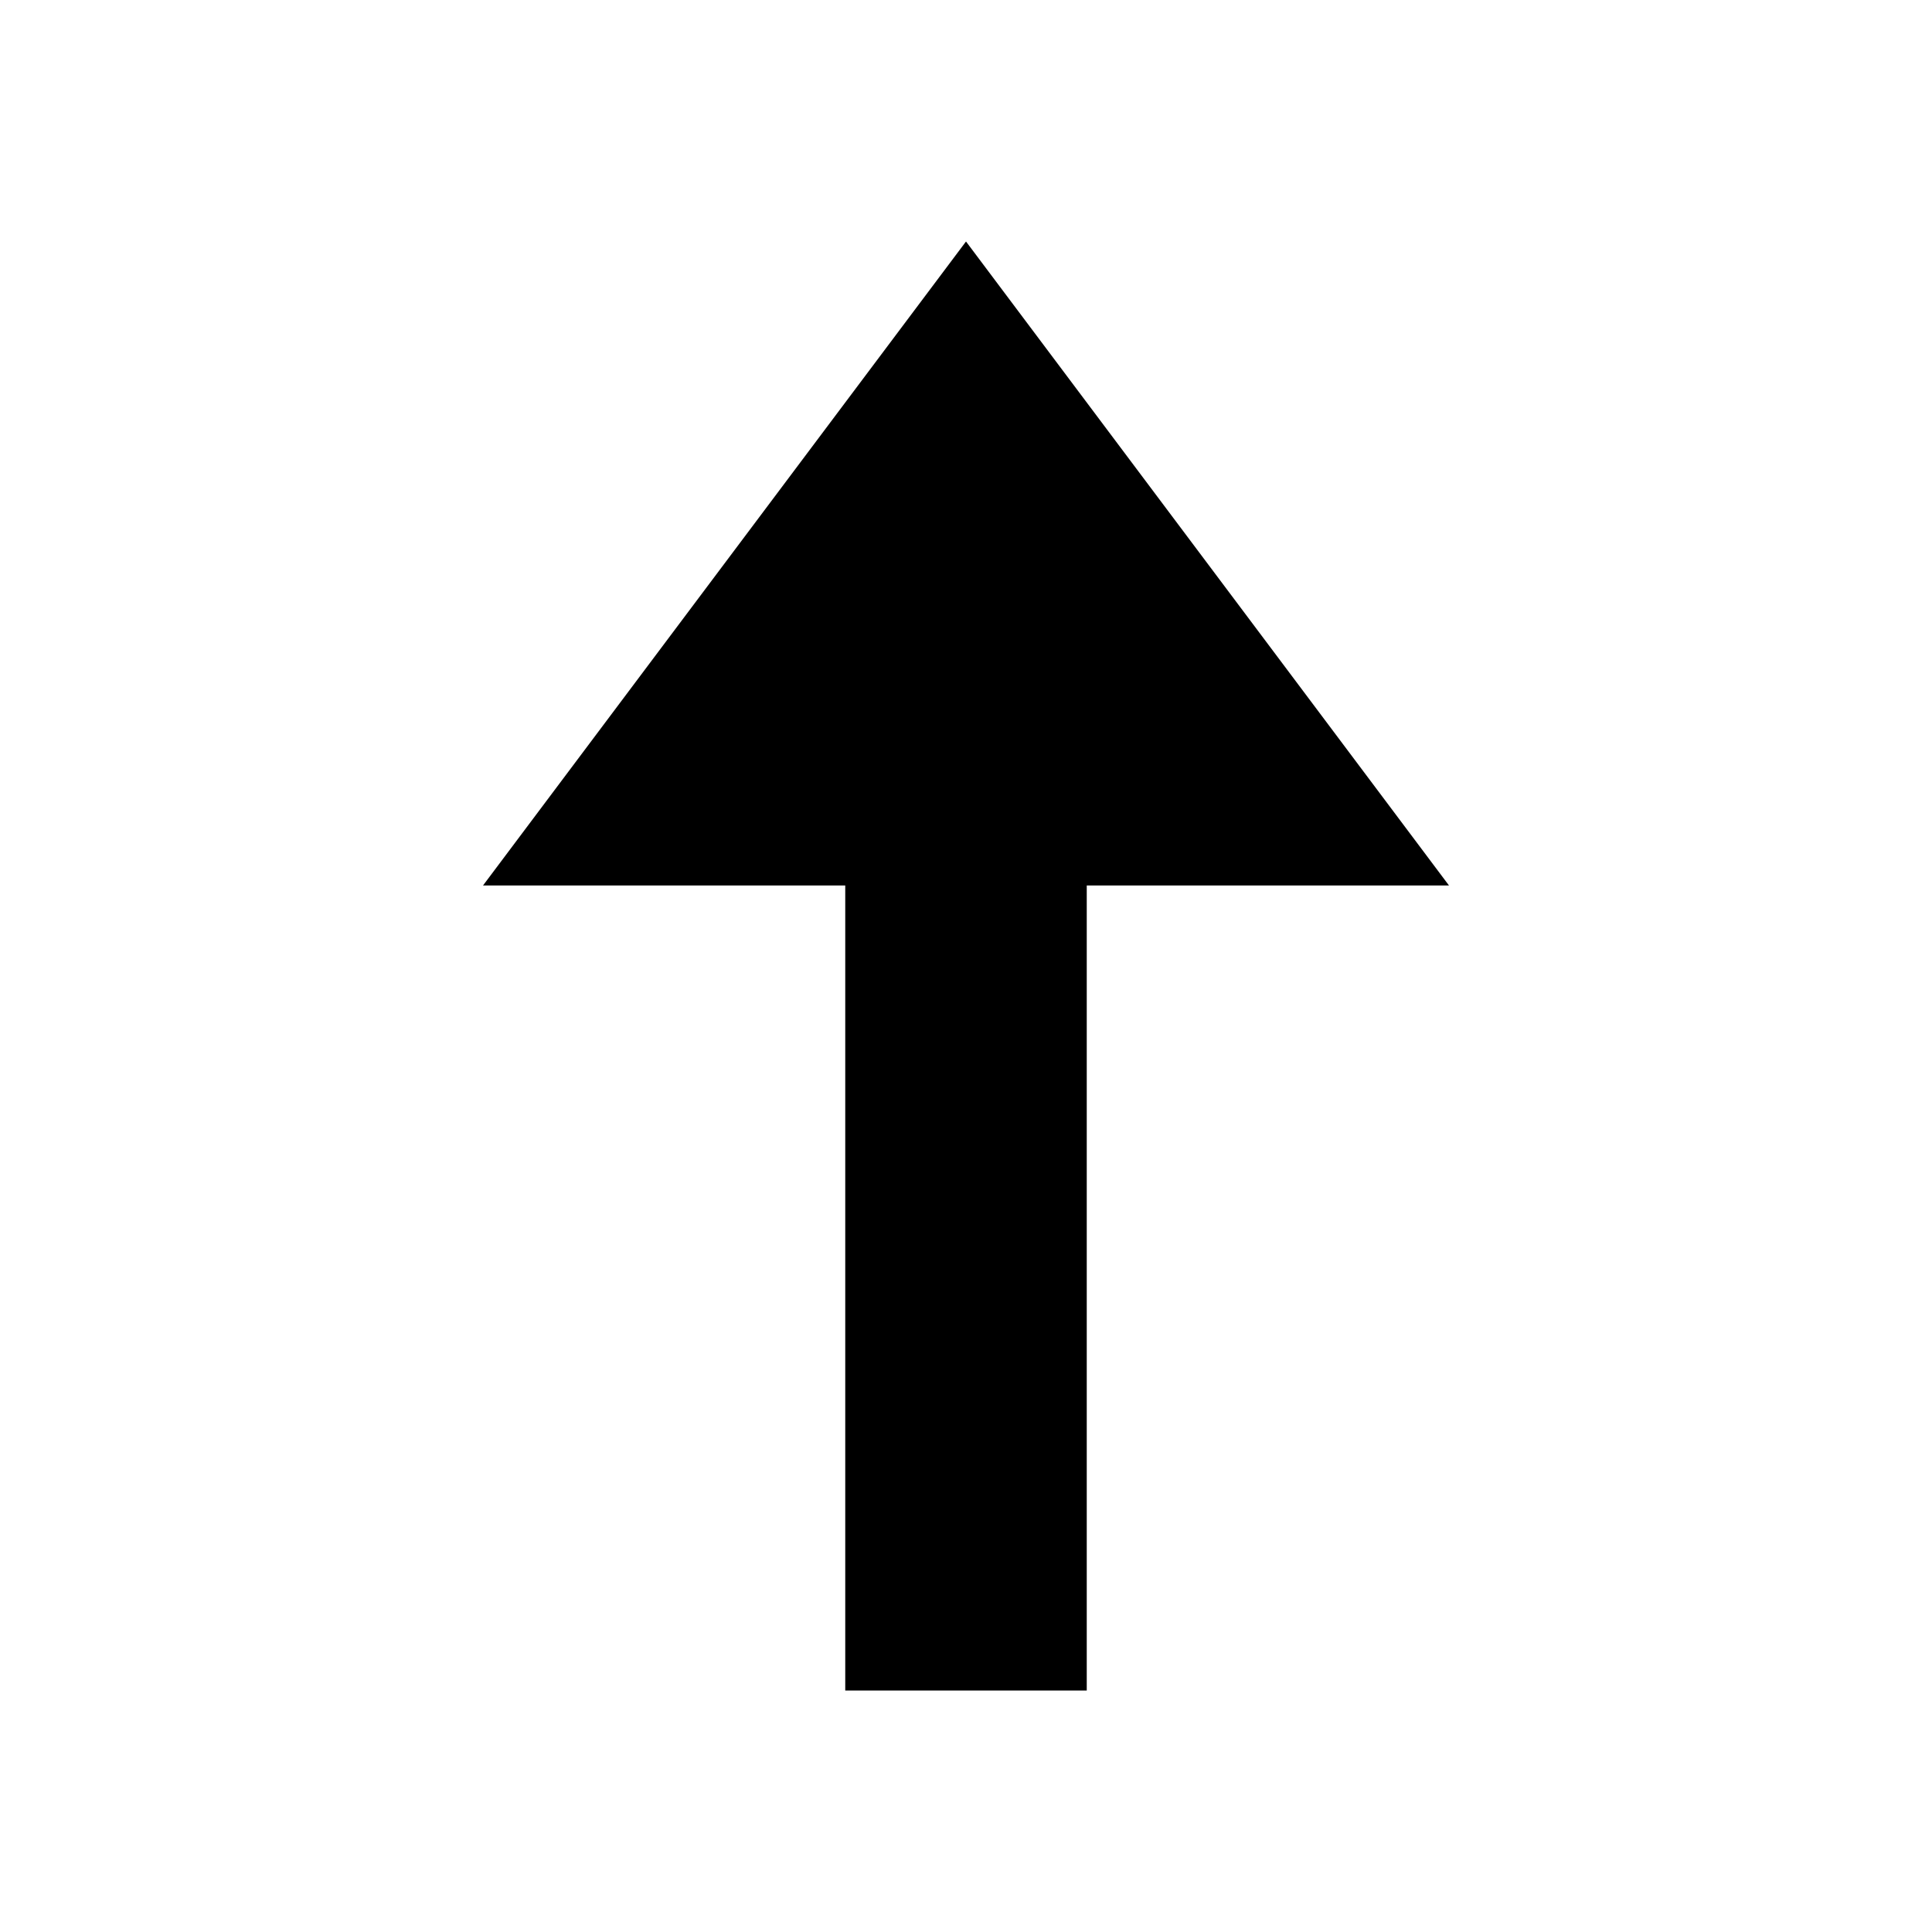
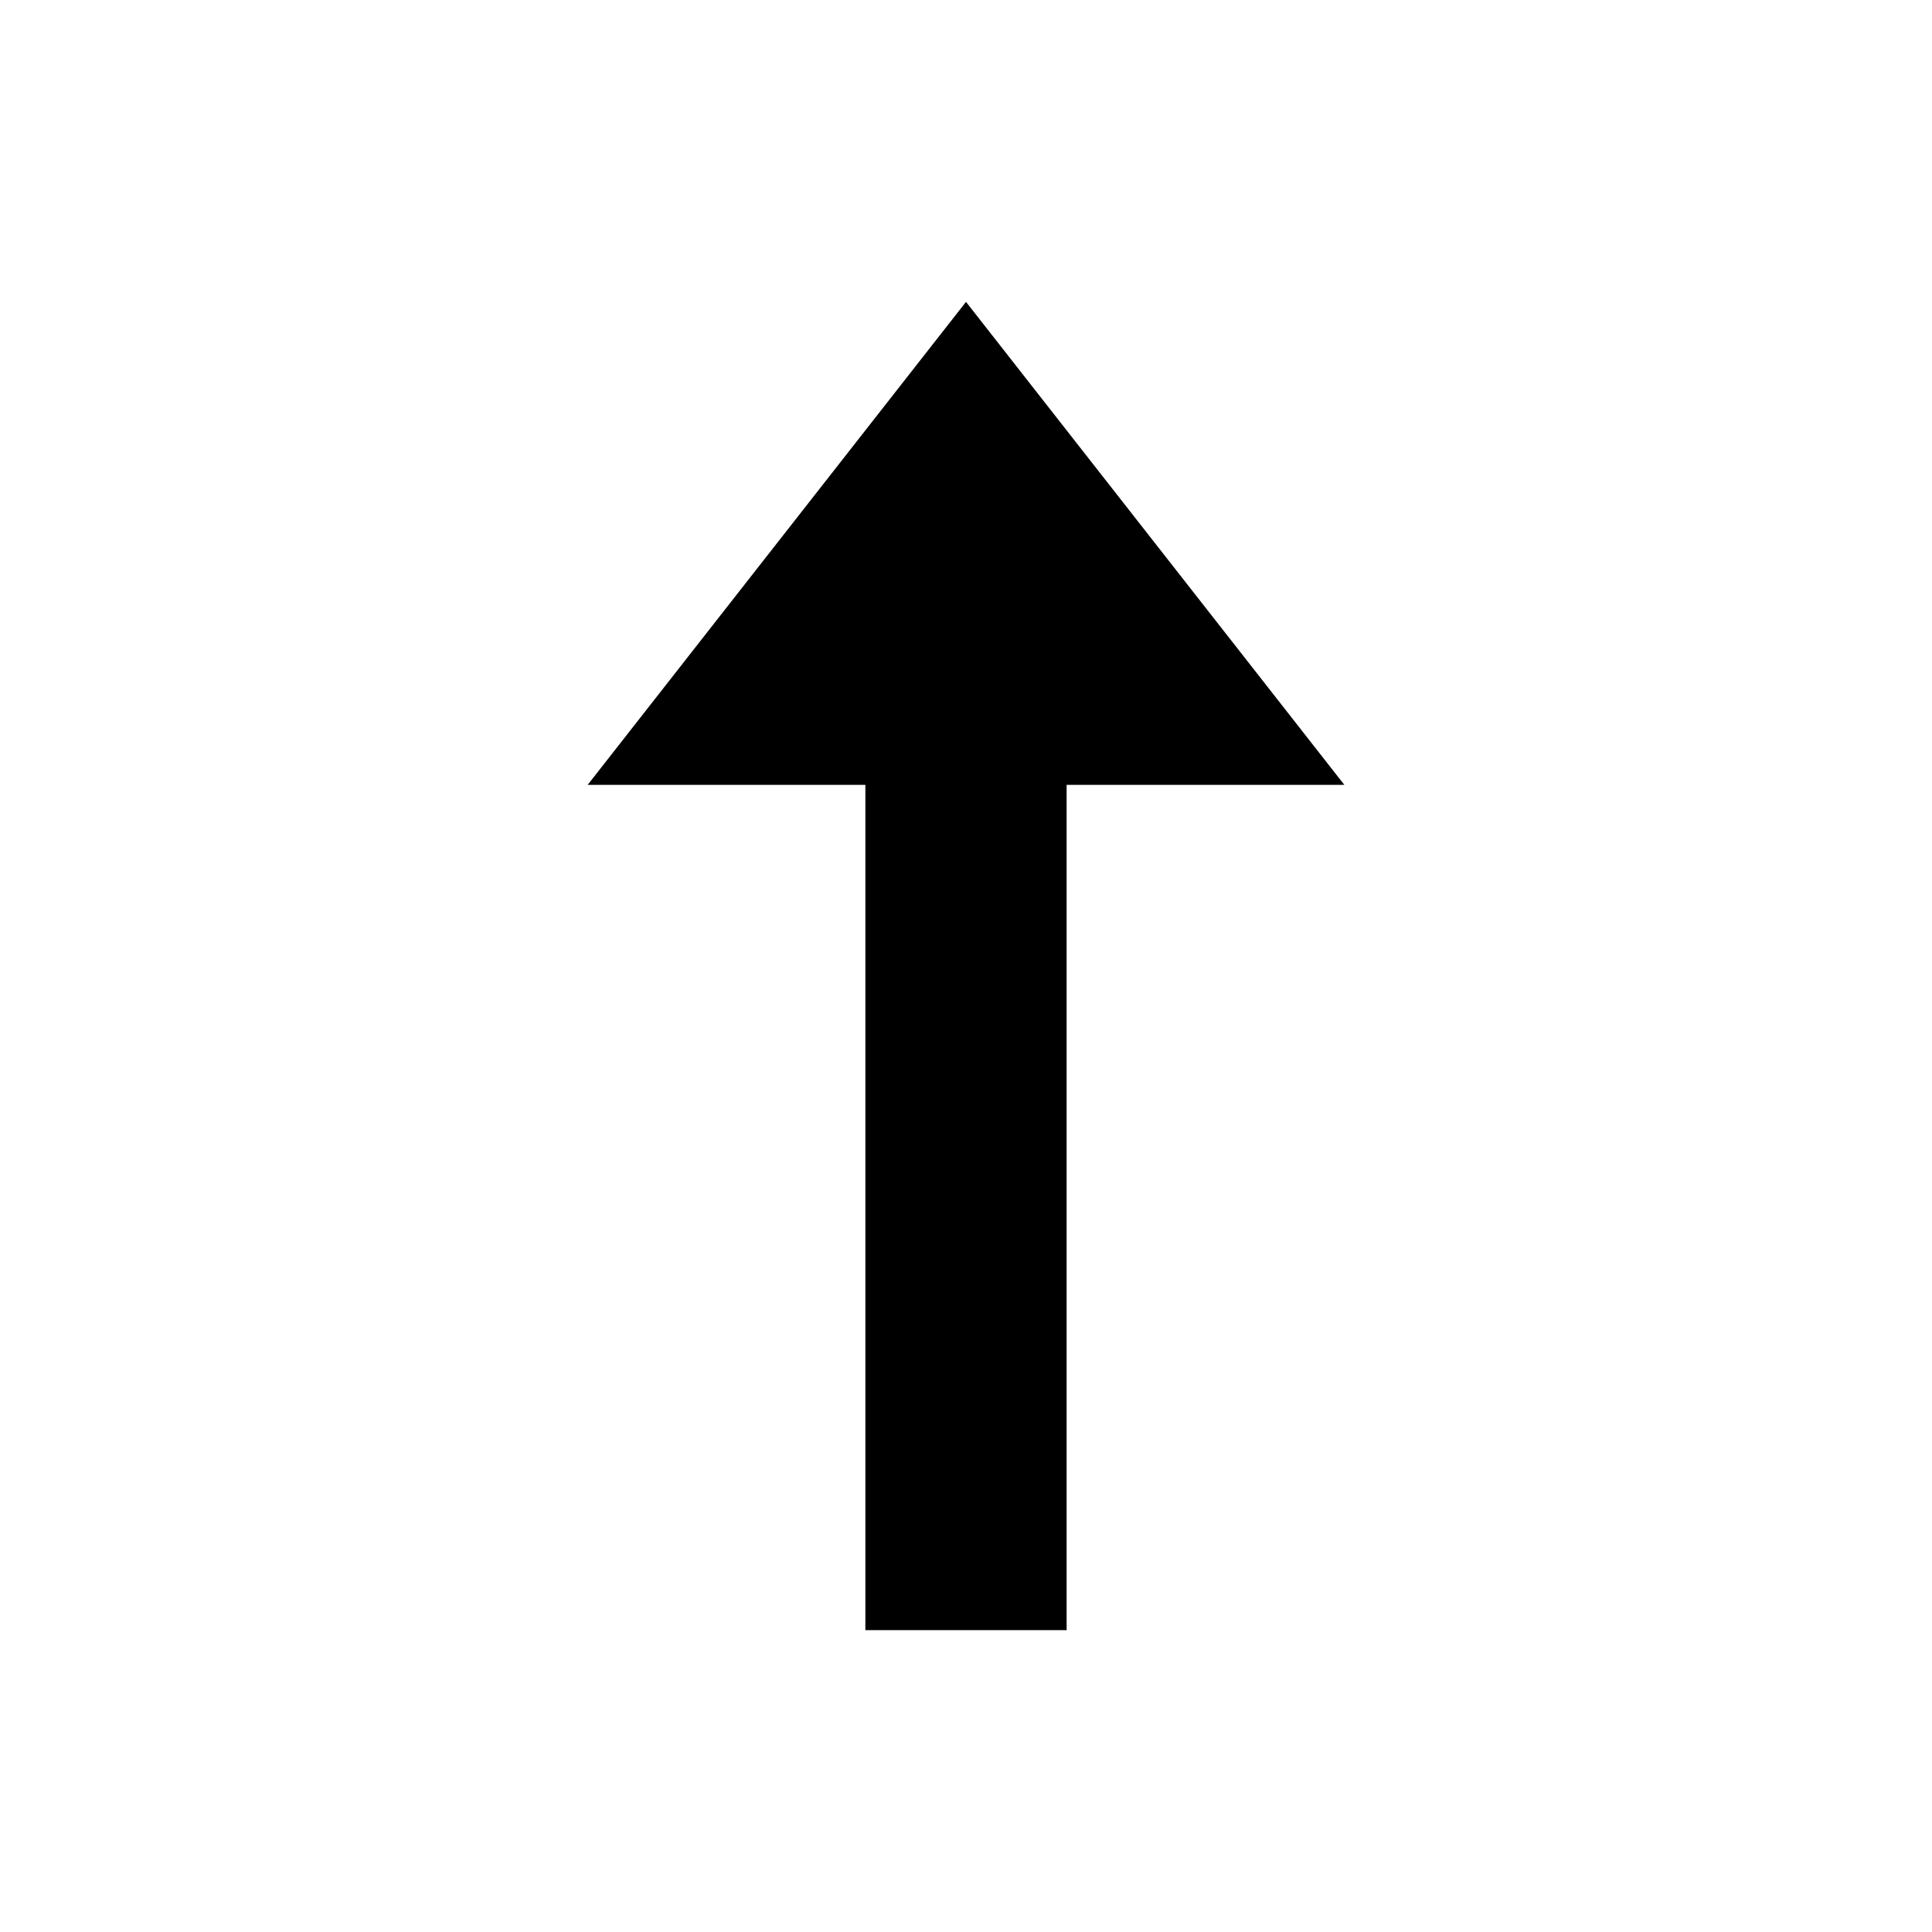
<svg xmlns="http://www.w3.org/2000/svg" width="24" height="24" viewBox="0 0 24 24" fill="currentColor" stroke="none" stroke-width="2.24" stroke-linecap="round" stroke-linejoin="round" fill-rule="evenodd" clip-rule="evenodd" aria-hidden="true">
-   <path d="M10.5 21V11H6l6-8 6 8h-4.5v10z" />
+   <path d="M10.75 20.25V9.75H7.3l4.7-6 4.7 6h-3.45v10.5z" />
</svg>
